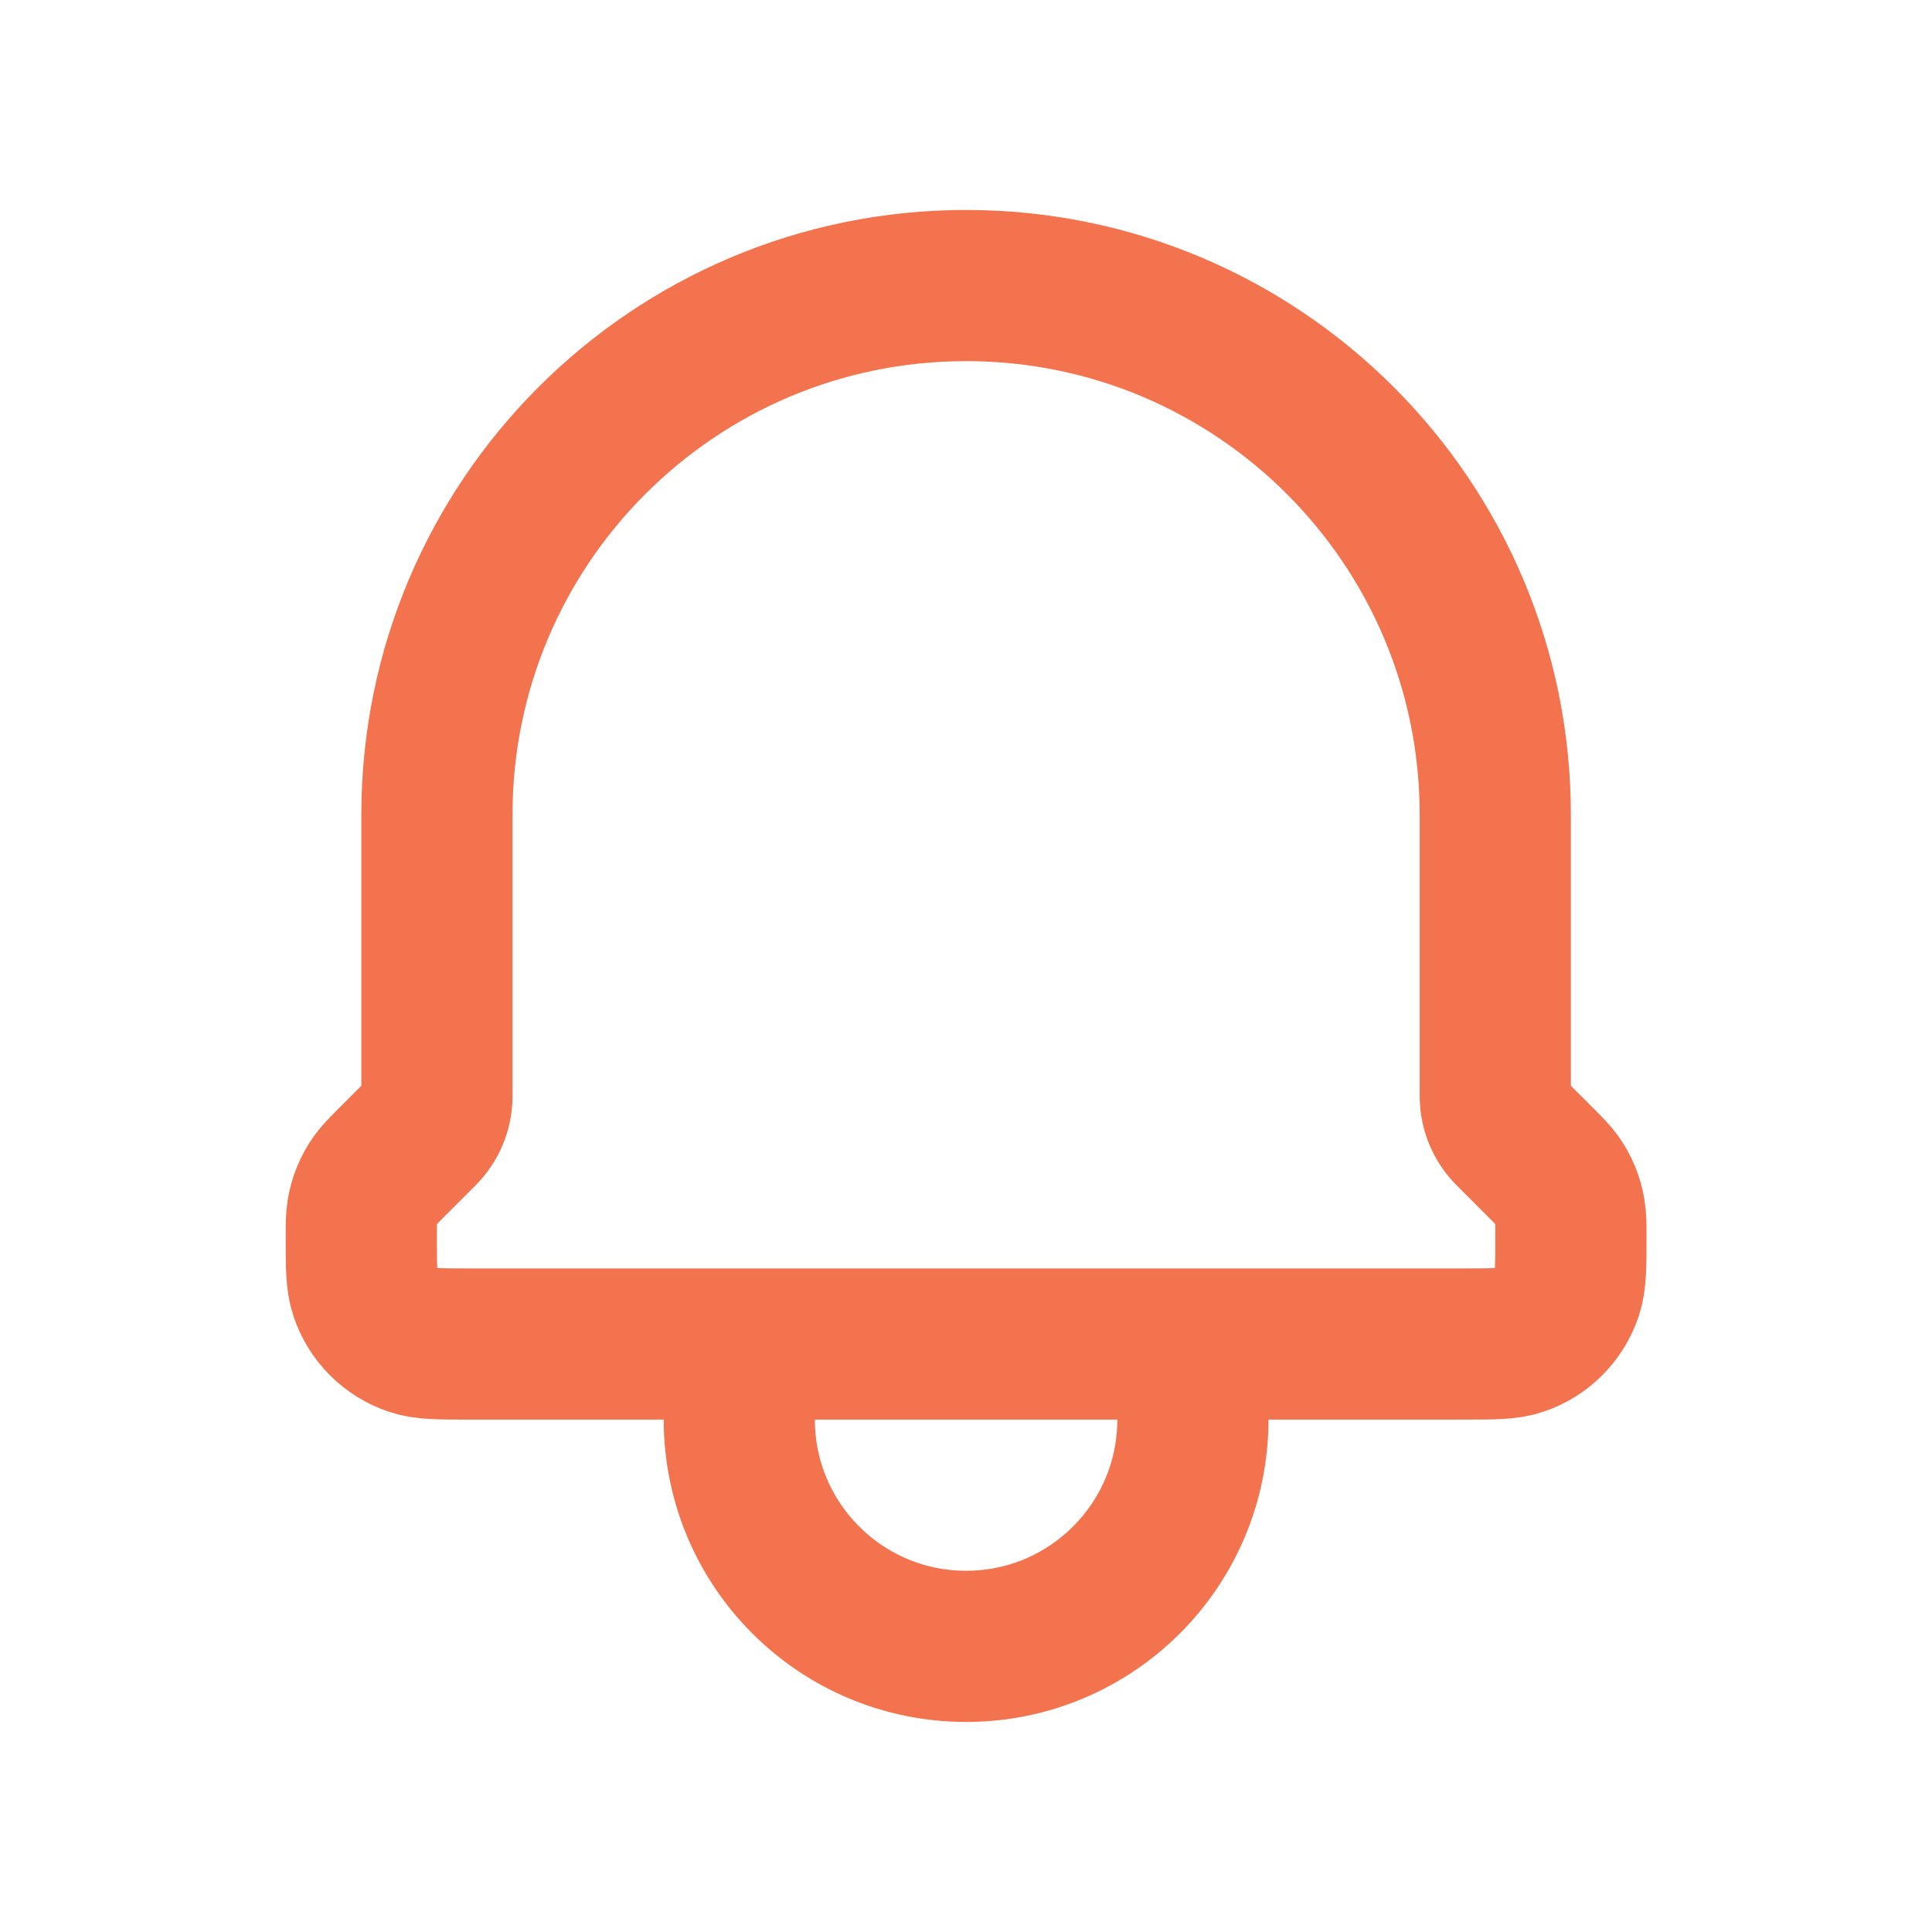
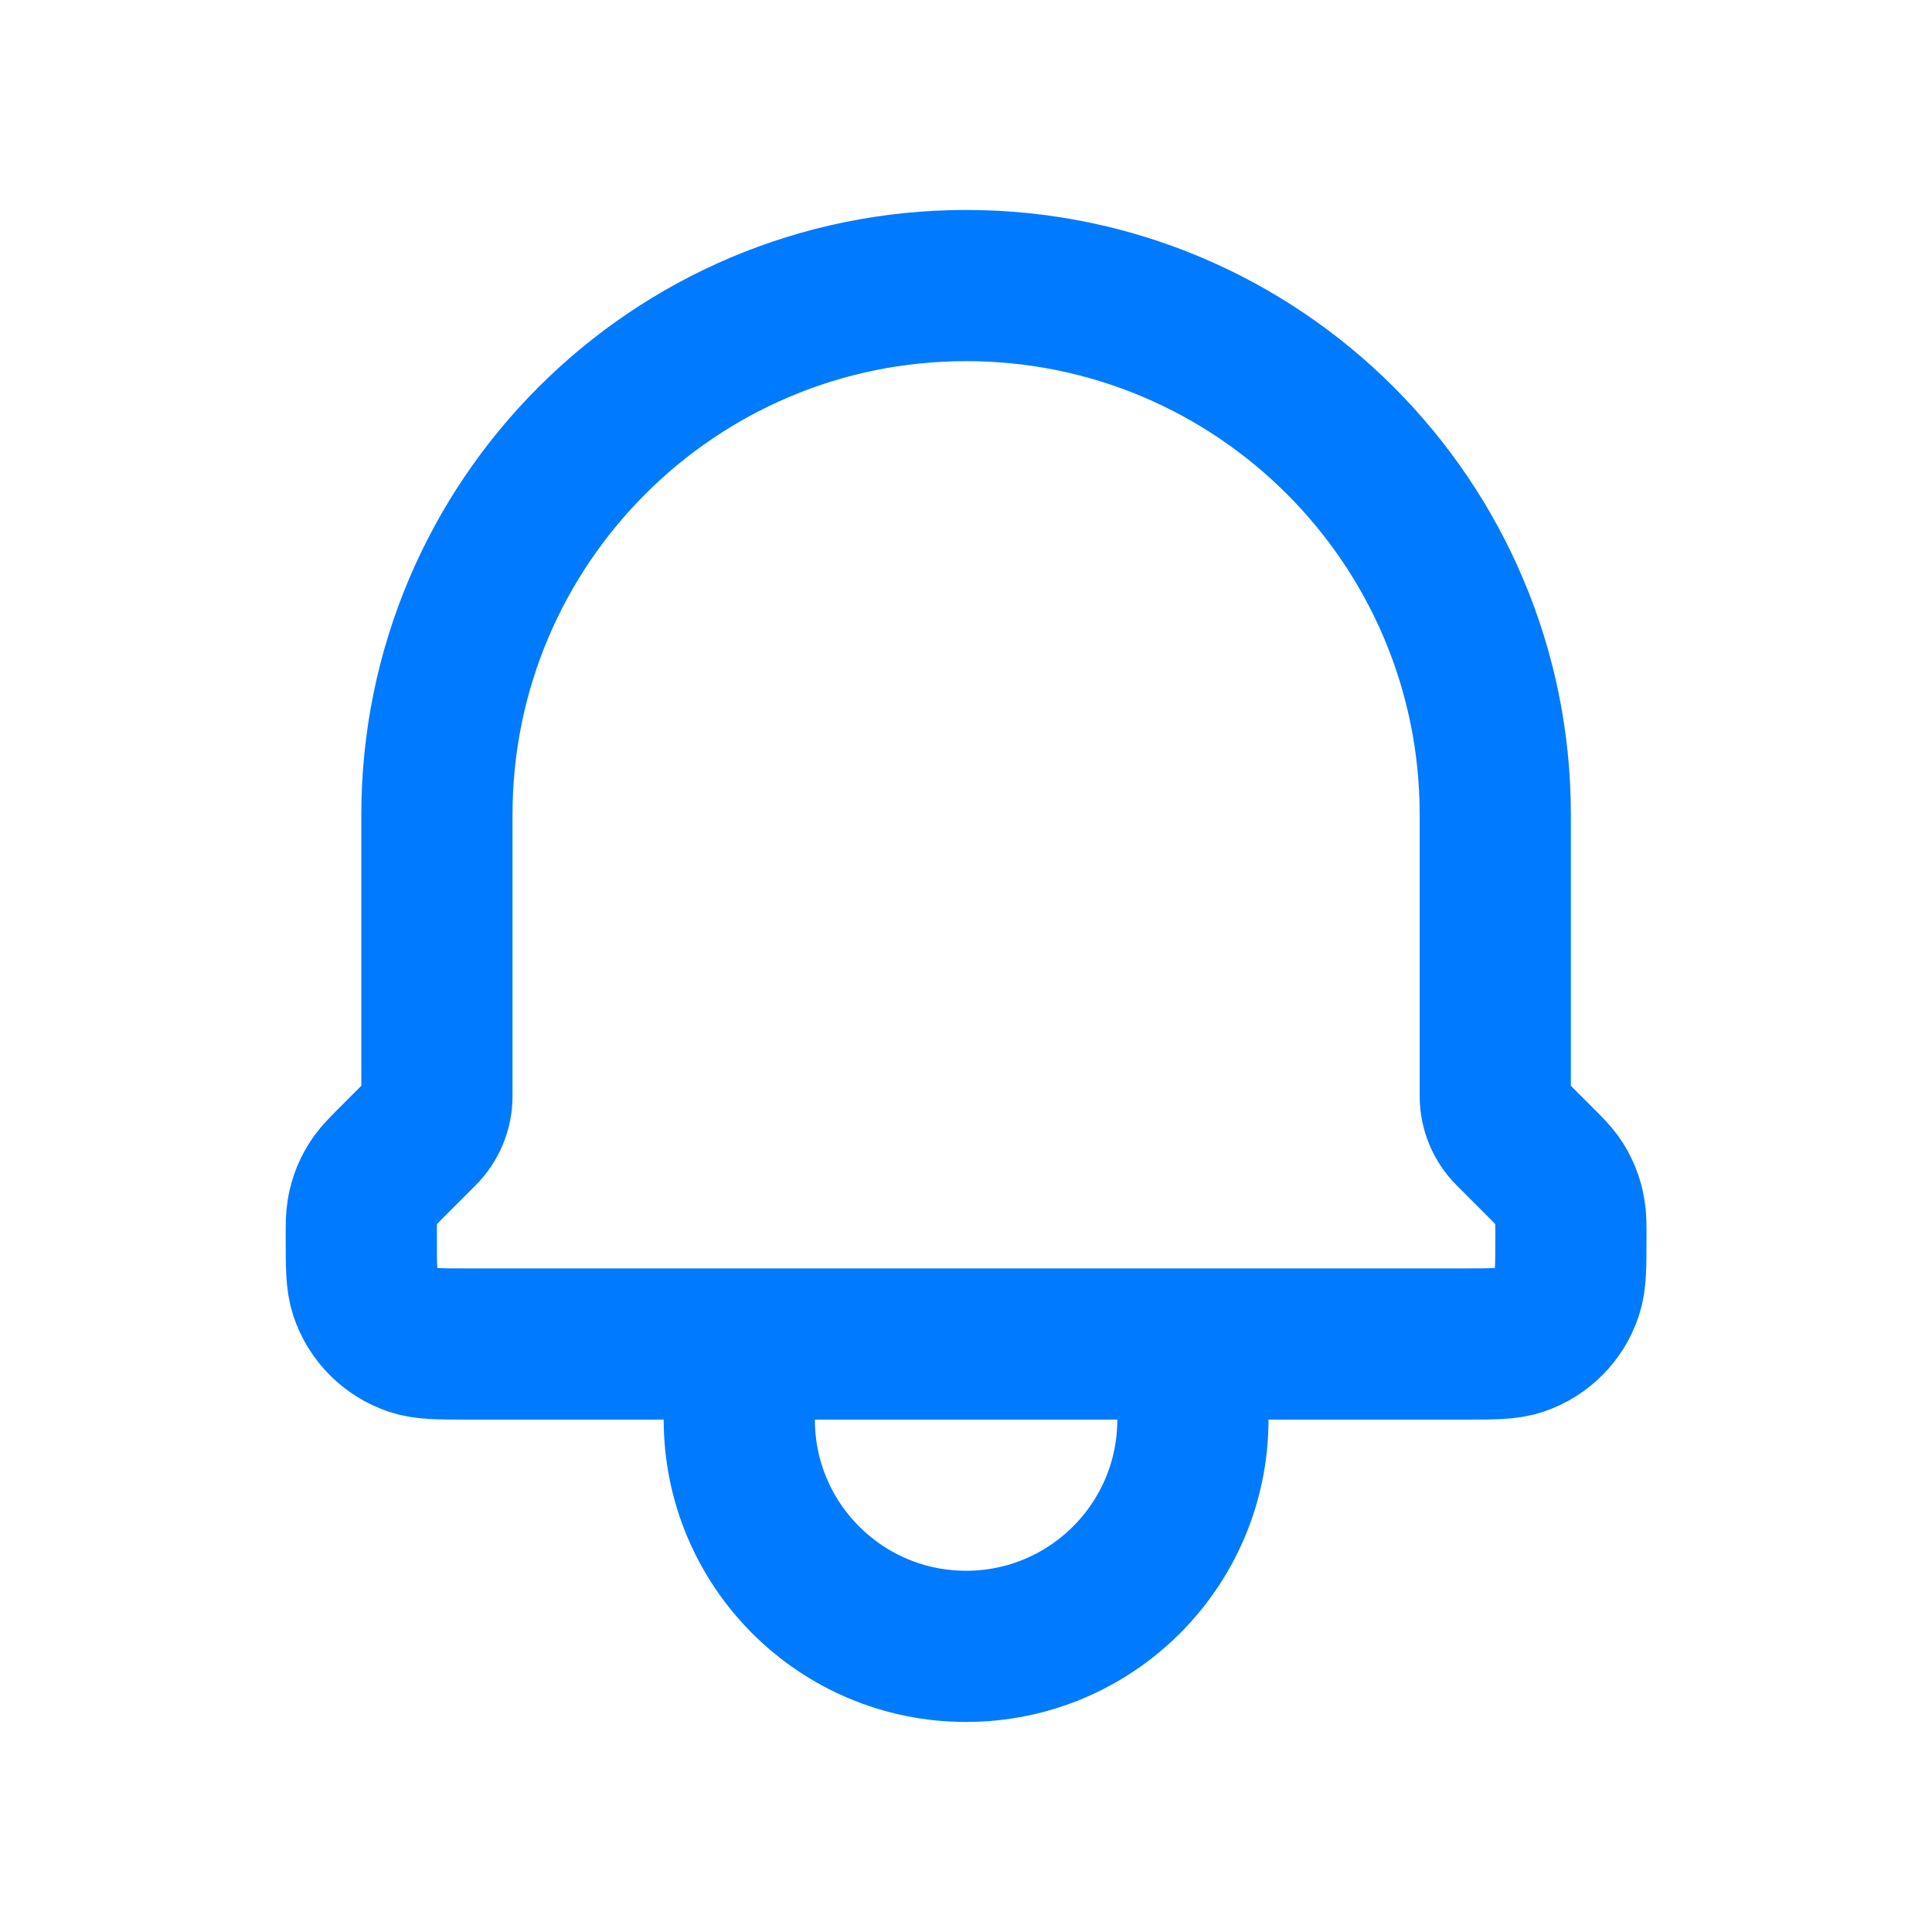
<svg xmlns="http://www.w3.org/2000/svg" width="20" height="20" viewBox="0 0 20 20" fill="none">
-   <path d="M12.349 13.913V14.695C12.349 15.992 11.298 17.043 10.001 17.043C8.704 17.043 7.653 15.992 7.653 14.695V13.913M12.349 13.913H7.653M12.349 13.913H15.159C15.458 13.913 15.609 13.913 15.73 13.872C15.961 13.794 16.143 13.612 16.221 13.38C16.262 13.258 16.262 13.108 16.262 12.806C16.262 12.674 16.262 12.608 16.251 12.545C16.232 12.426 16.186 12.313 16.115 12.215C16.078 12.164 16.031 12.116 15.938 12.023L15.633 11.718C15.535 11.62 15.479 11.487 15.479 11.348V8.434C15.479 5.409 13.027 2.956 10.001 2.956C6.976 2.956 4.523 5.409 4.523 8.434V11.348C4.523 11.487 4.467 11.62 4.369 11.718L4.064 12.023C3.971 12.117 3.924 12.164 3.887 12.215C3.817 12.313 3.77 12.426 3.751 12.545C3.74 12.608 3.74 12.674 3.74 12.806C3.74 13.108 3.74 13.258 3.781 13.38C3.859 13.612 4.041 13.794 4.273 13.872C4.394 13.913 4.544 13.913 4.843 13.913H7.653" stroke="#F3734E" stroke-width="1.565" stroke-linecap="round" stroke-linejoin="round" />
+   <path d="M12.349 13.913V14.695C12.349 15.992 11.298 17.043 10.001 17.043C8.704 17.043 7.653 15.992 7.653 14.695V13.913M12.349 13.913H7.653M12.349 13.913H15.159C15.458 13.913 15.609 13.913 15.73 13.872C15.961 13.794 16.143 13.612 16.221 13.38C16.262 13.258 16.262 13.108 16.262 12.806C16.262 12.674 16.262 12.608 16.251 12.545C16.232 12.426 16.186 12.313 16.115 12.215C16.078 12.164 16.031 12.116 15.938 12.023L15.633 11.718C15.535 11.62 15.479 11.487 15.479 11.348V8.434C15.479 5.409 13.027 2.956 10.001 2.956C6.976 2.956 4.523 5.409 4.523 8.434V11.348C4.523 11.487 4.467 11.62 4.369 11.718L4.064 12.023C3.971 12.117 3.924 12.164 3.887 12.215C3.817 12.313 3.77 12.426 3.751 12.545C3.74 12.608 3.74 12.674 3.74 12.806C3.74 13.108 3.74 13.258 3.781 13.38C3.859 13.612 4.041 13.794 4.273 13.872C4.394 13.913 4.544 13.913 4.843 13.913H7.653" stroke="#007AFF" stroke-width="1.565" stroke-linecap="round" stroke-linejoin="round" />
</svg>
